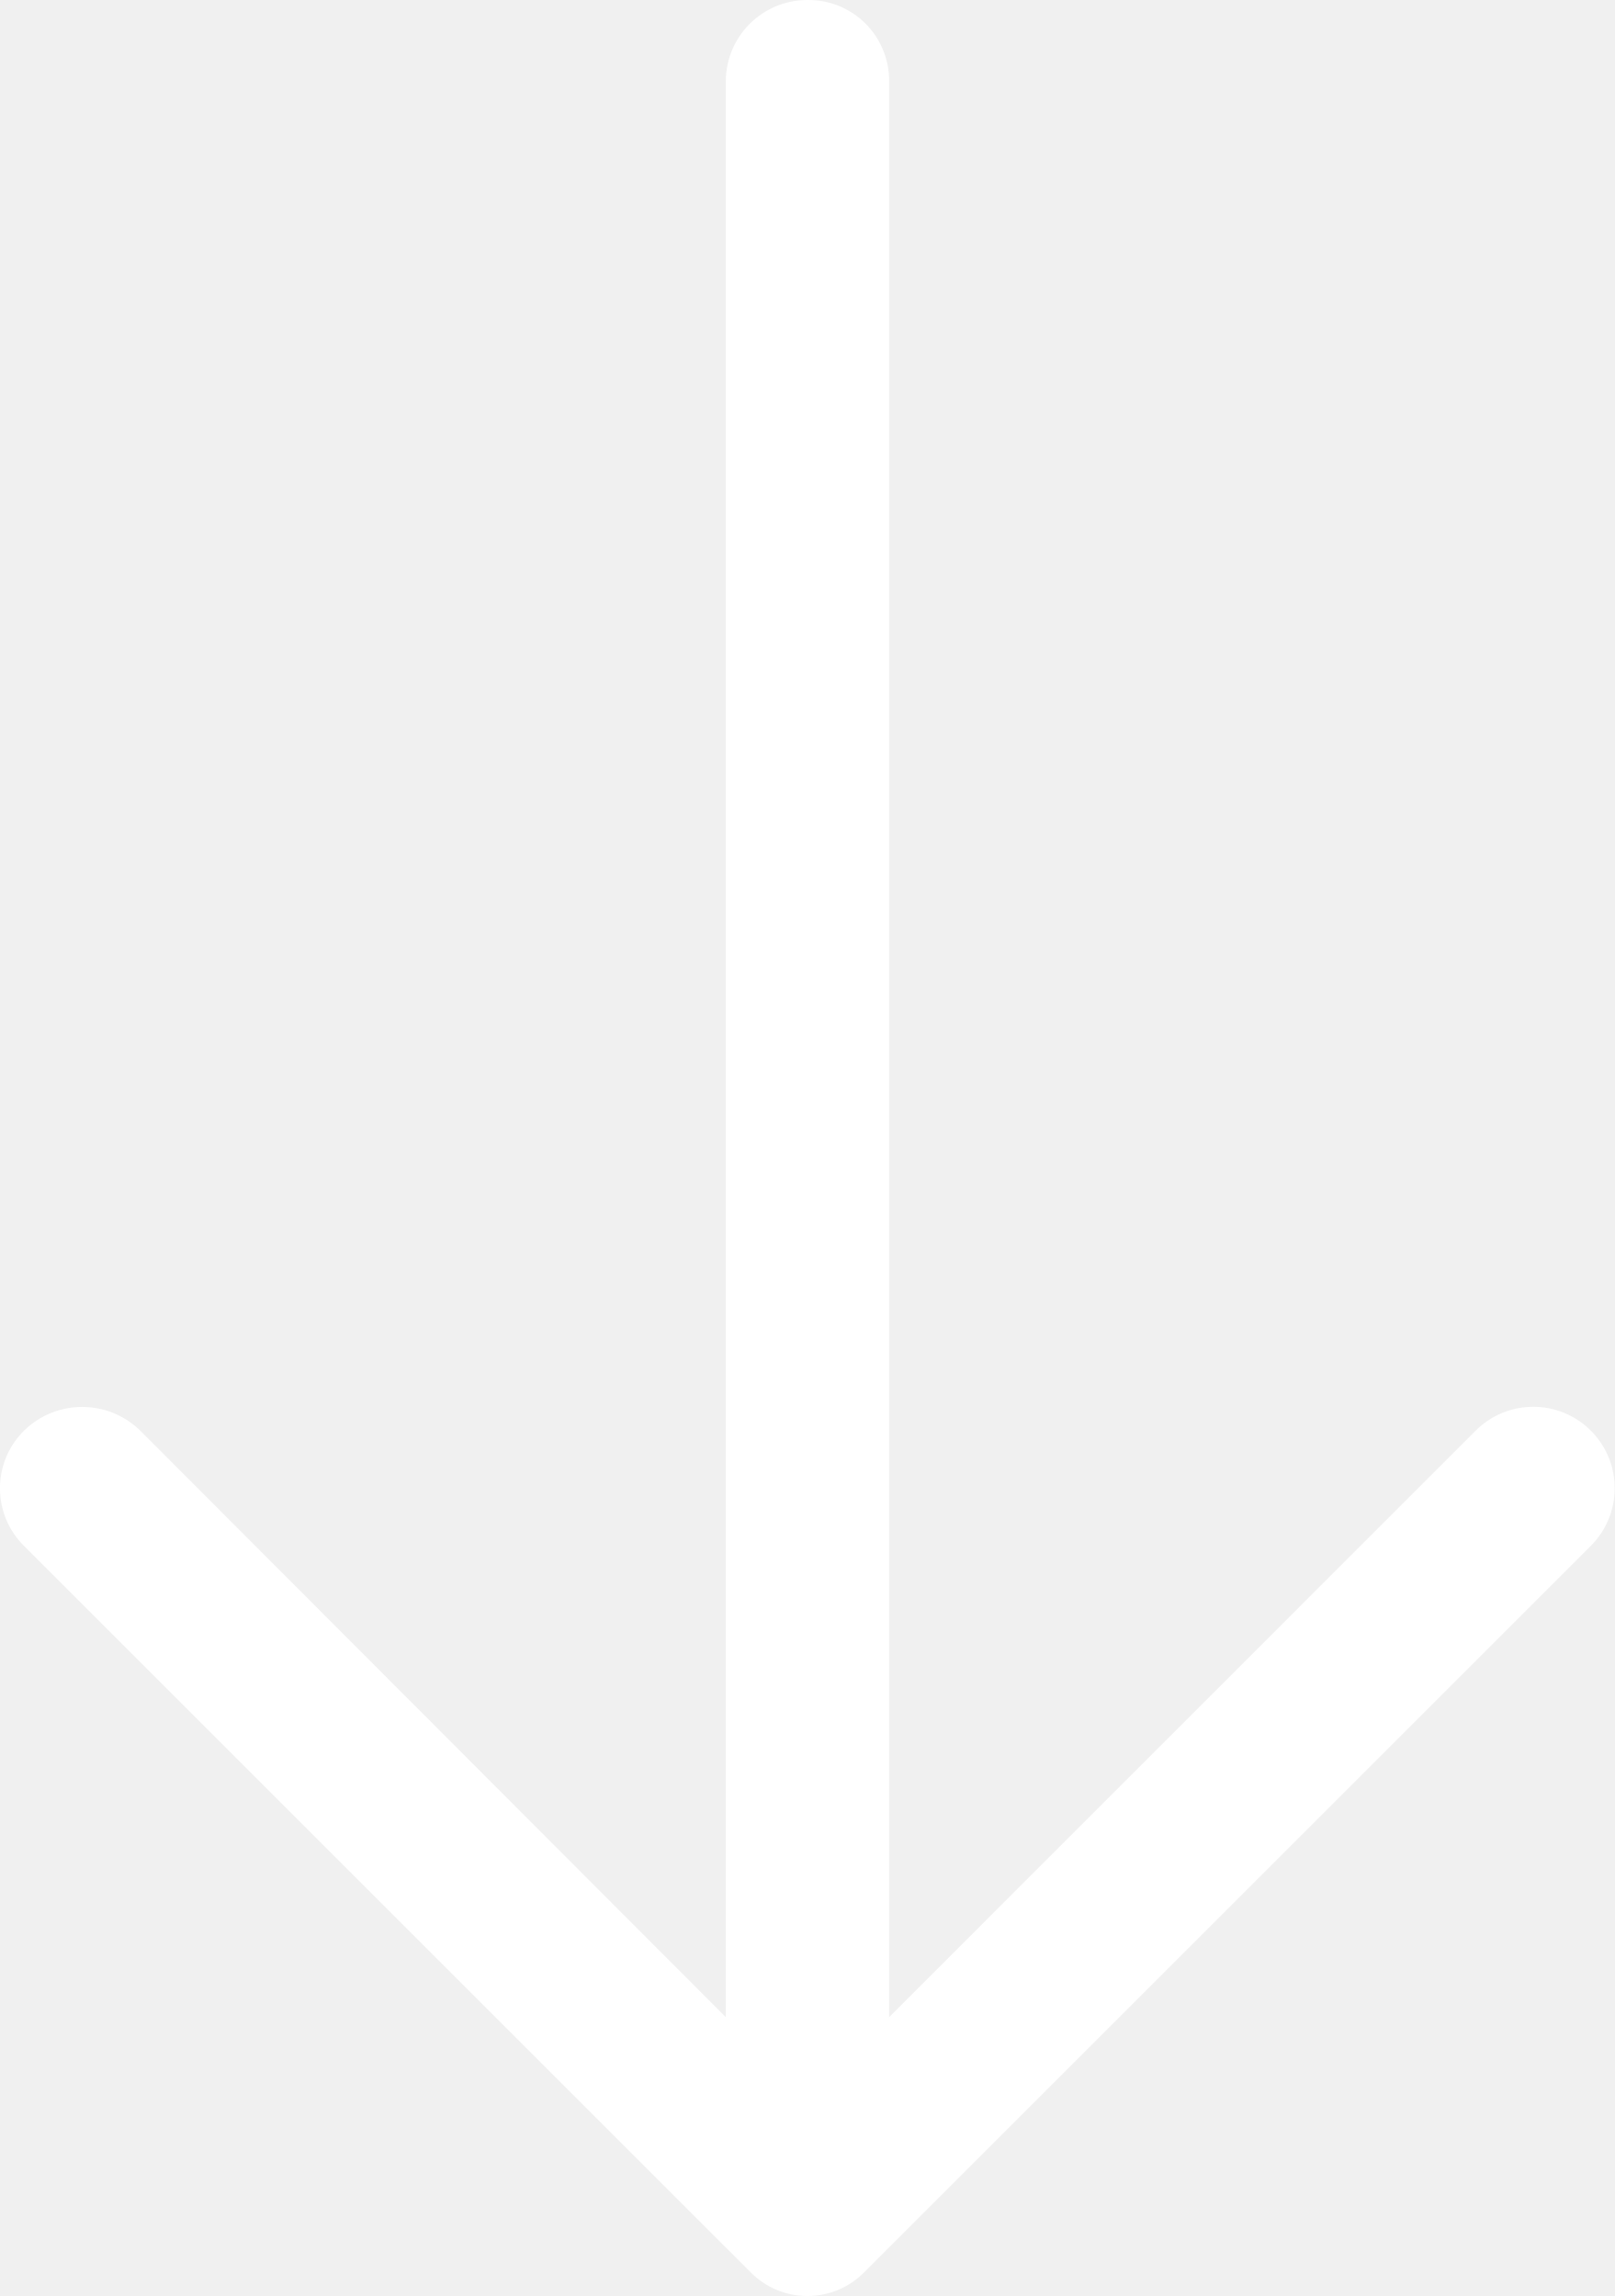
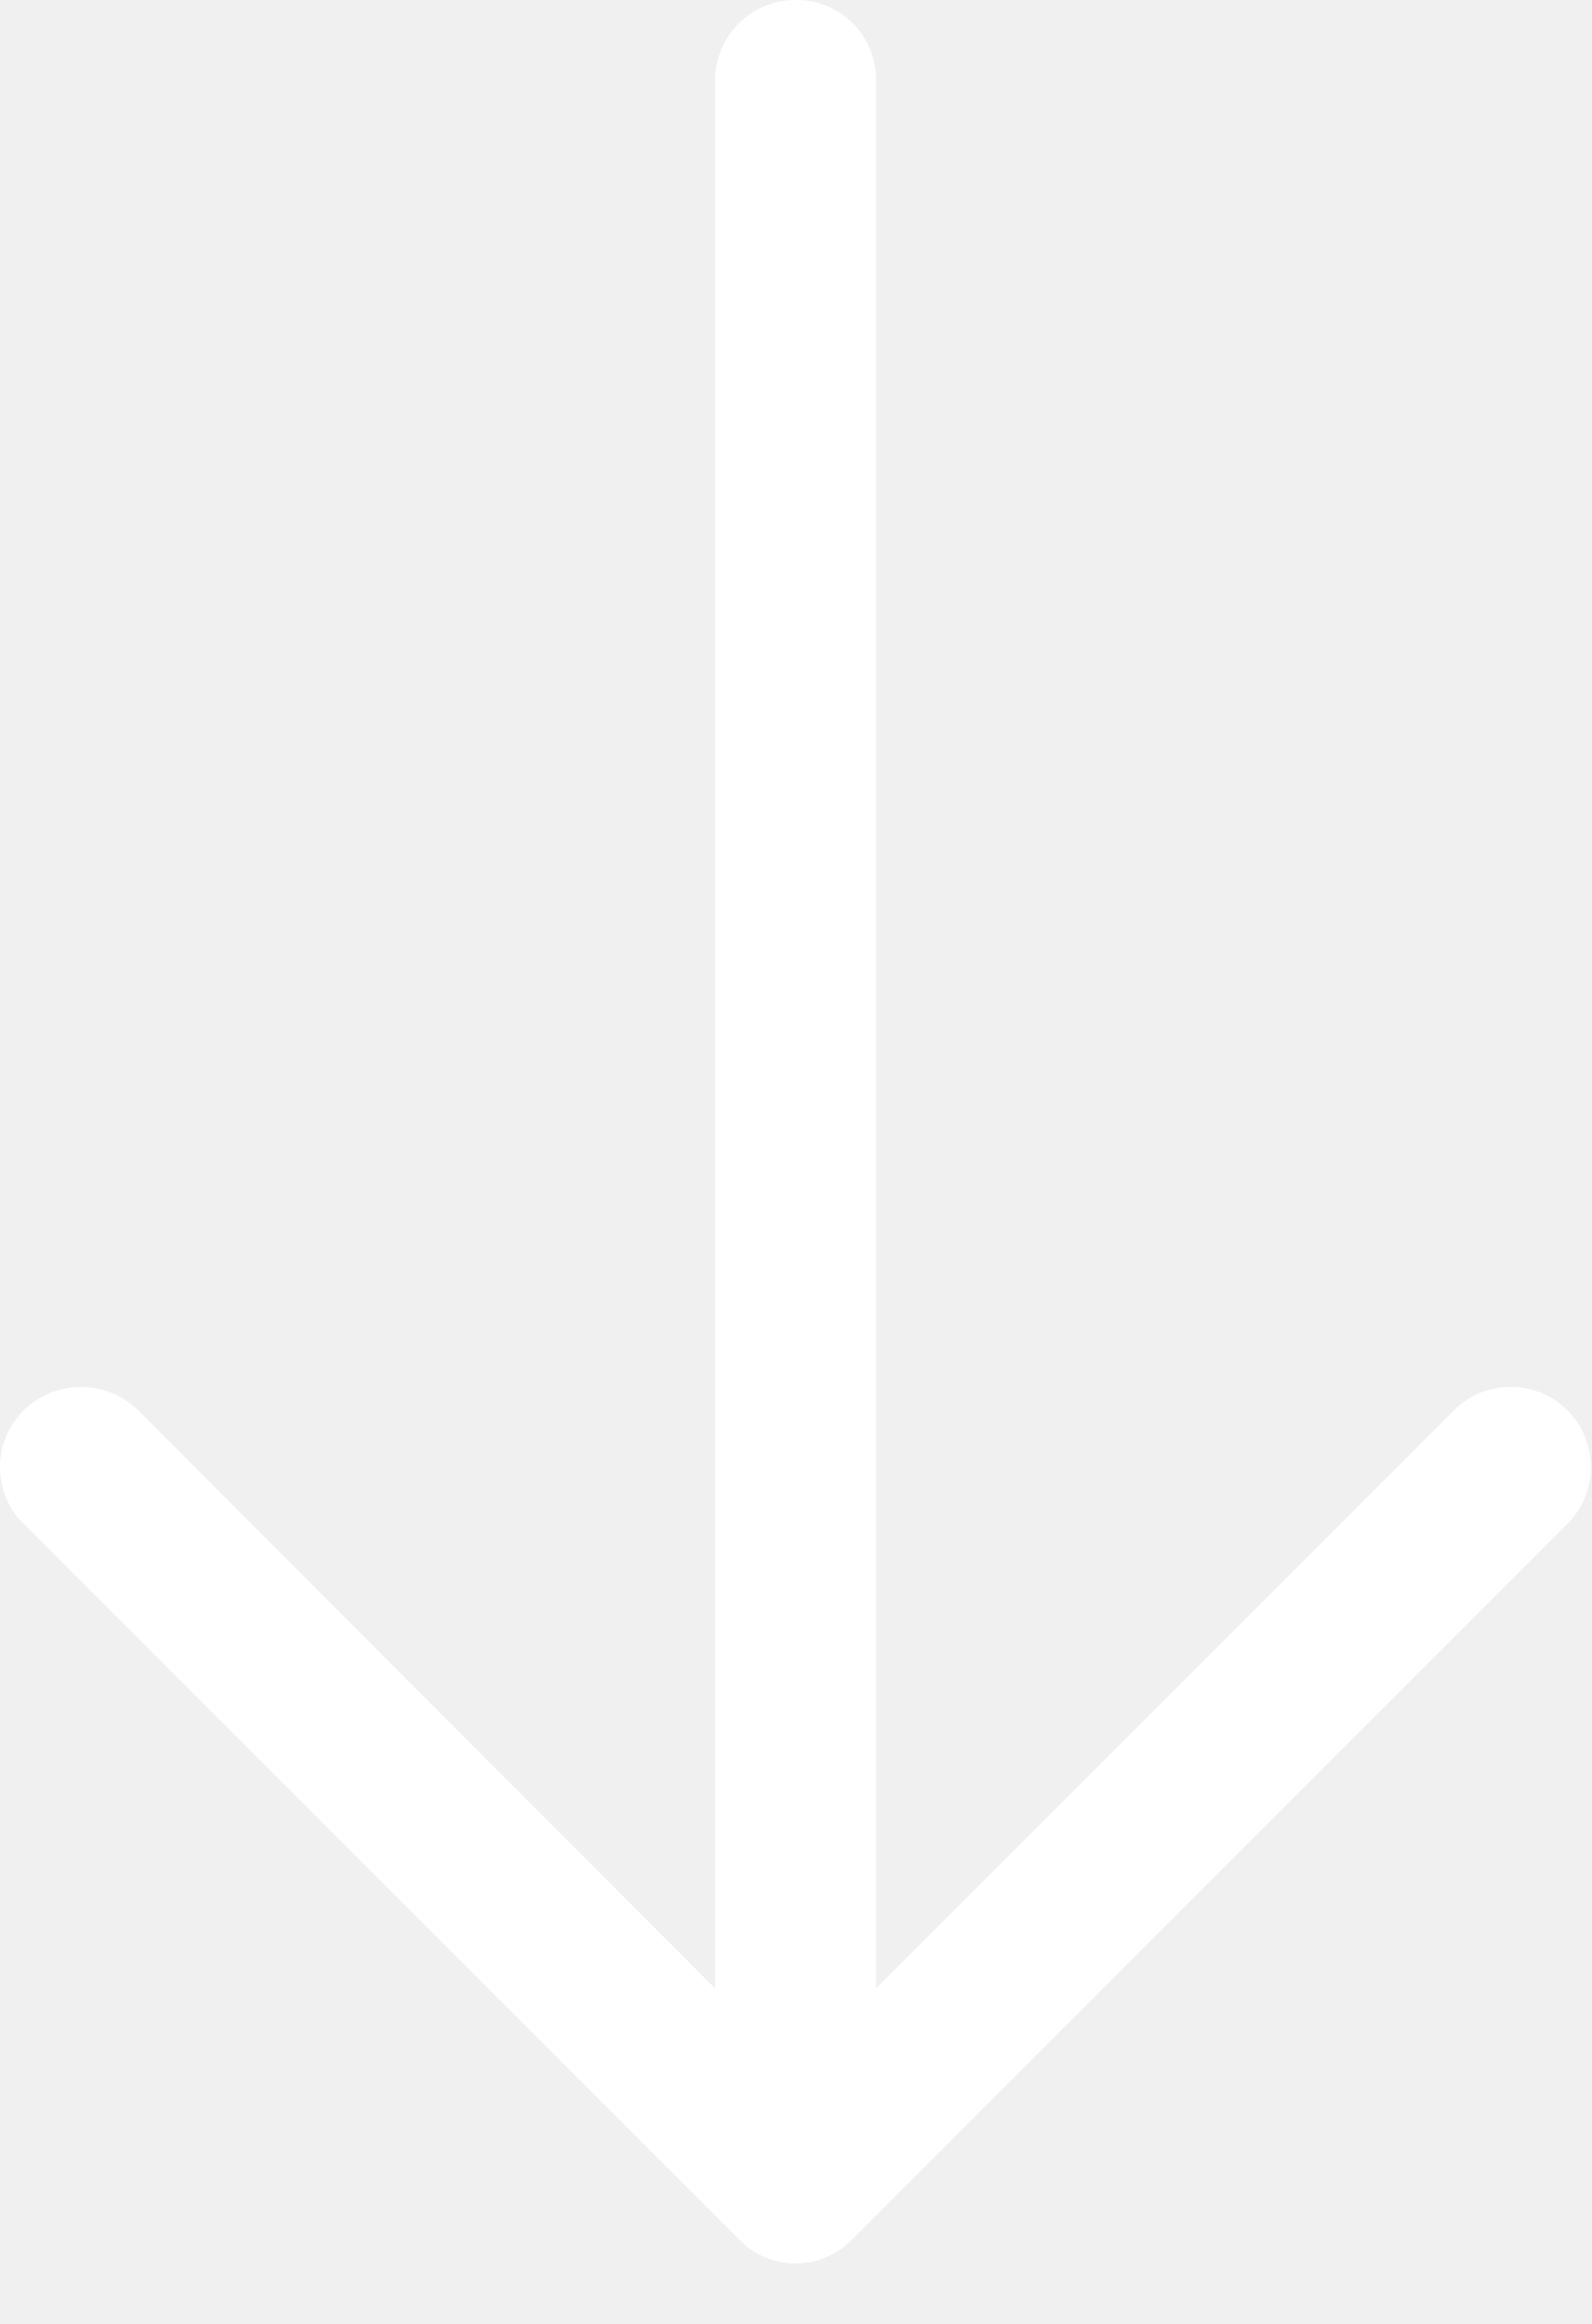
- <svg xmlns="http://www.w3.org/2000/svg" width="28.762" height="40.905" viewBox="0 0 28.762 40.905">
+ <svg xmlns="http://www.w3.org/2000/svg" width="28.762" height="42" viewBox="0 0 28.762 42">
  <defs>
    <style>.a{fill:#fff;}</style>
  </defs>
  <path class="a" d="M27.545,5.107a1.45,1.45,0,0,0-2.062,2.041L35.937,17.6H1.443A1.436,1.436,0,0,0,0,19.045a1.452,1.452,0,0,0,1.443,1.464H35.937L25.484,30.942a1.48,1.48,0,0,0,0,2.062,1.444,1.444,0,0,0,2.062,0L40.473,20.076a1.42,1.42,0,0,0,0-2.041Z" transform="translate(33.436) rotate(90)" />
</svg>
